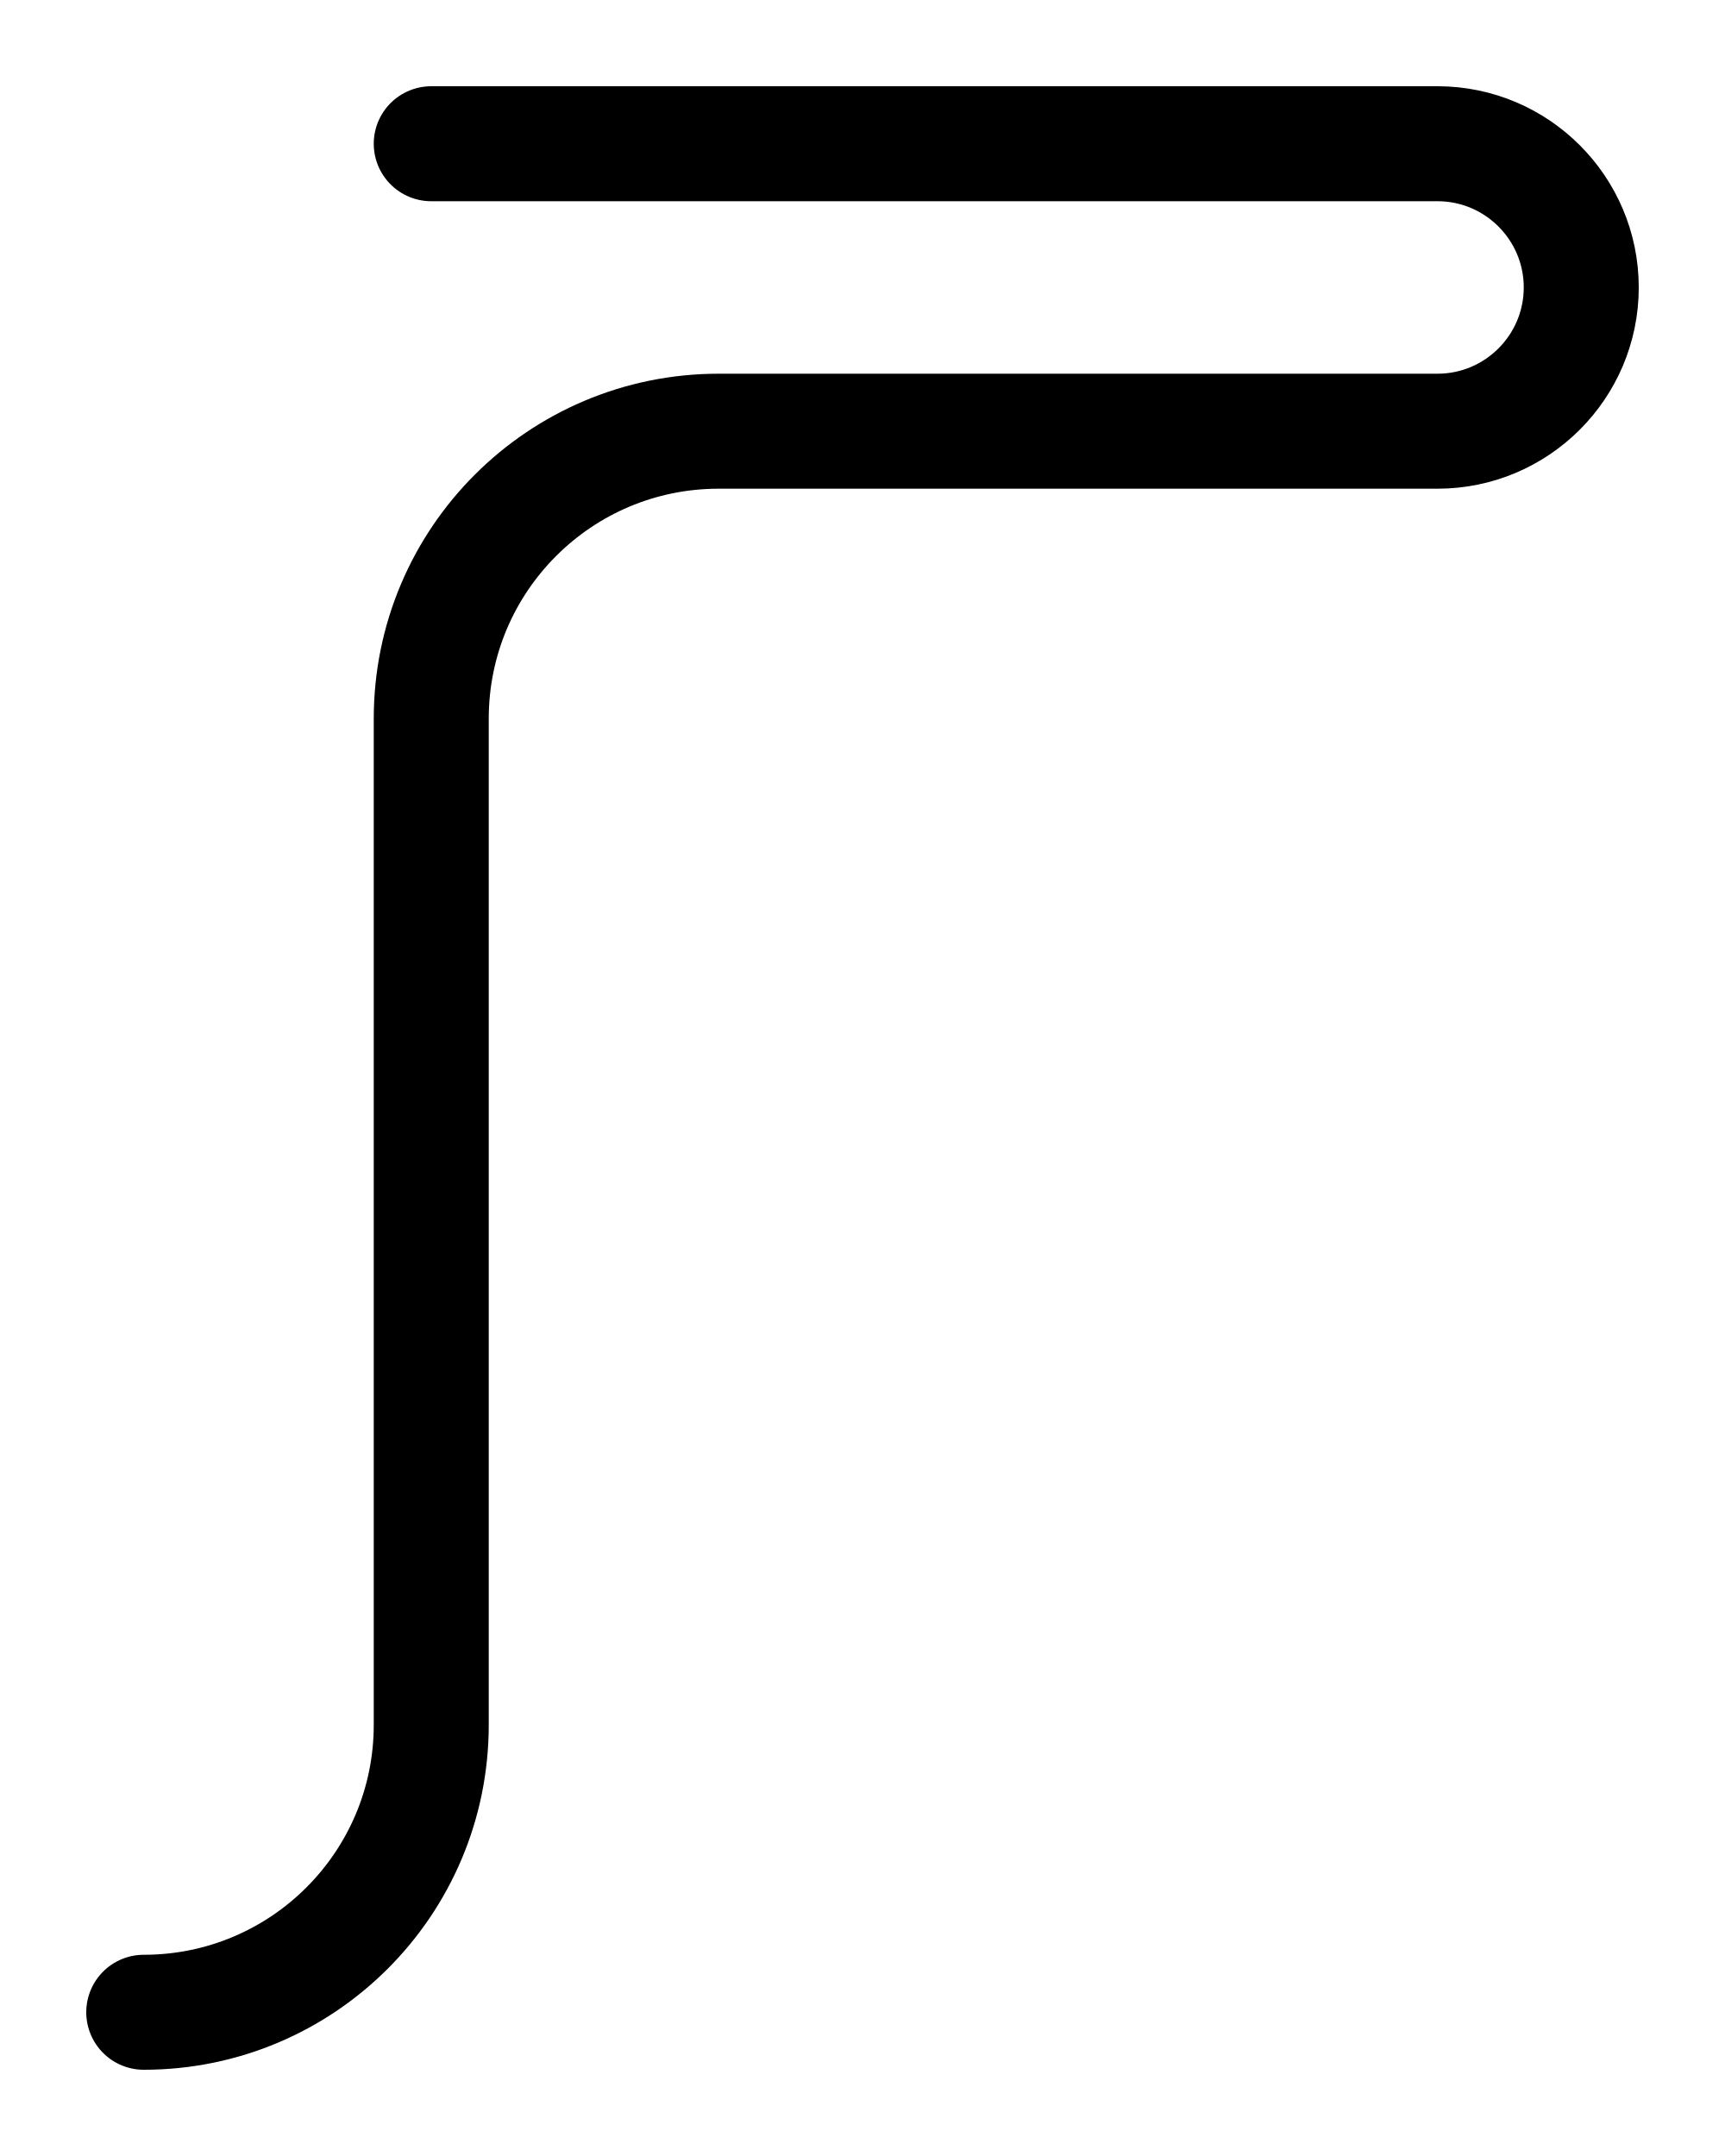
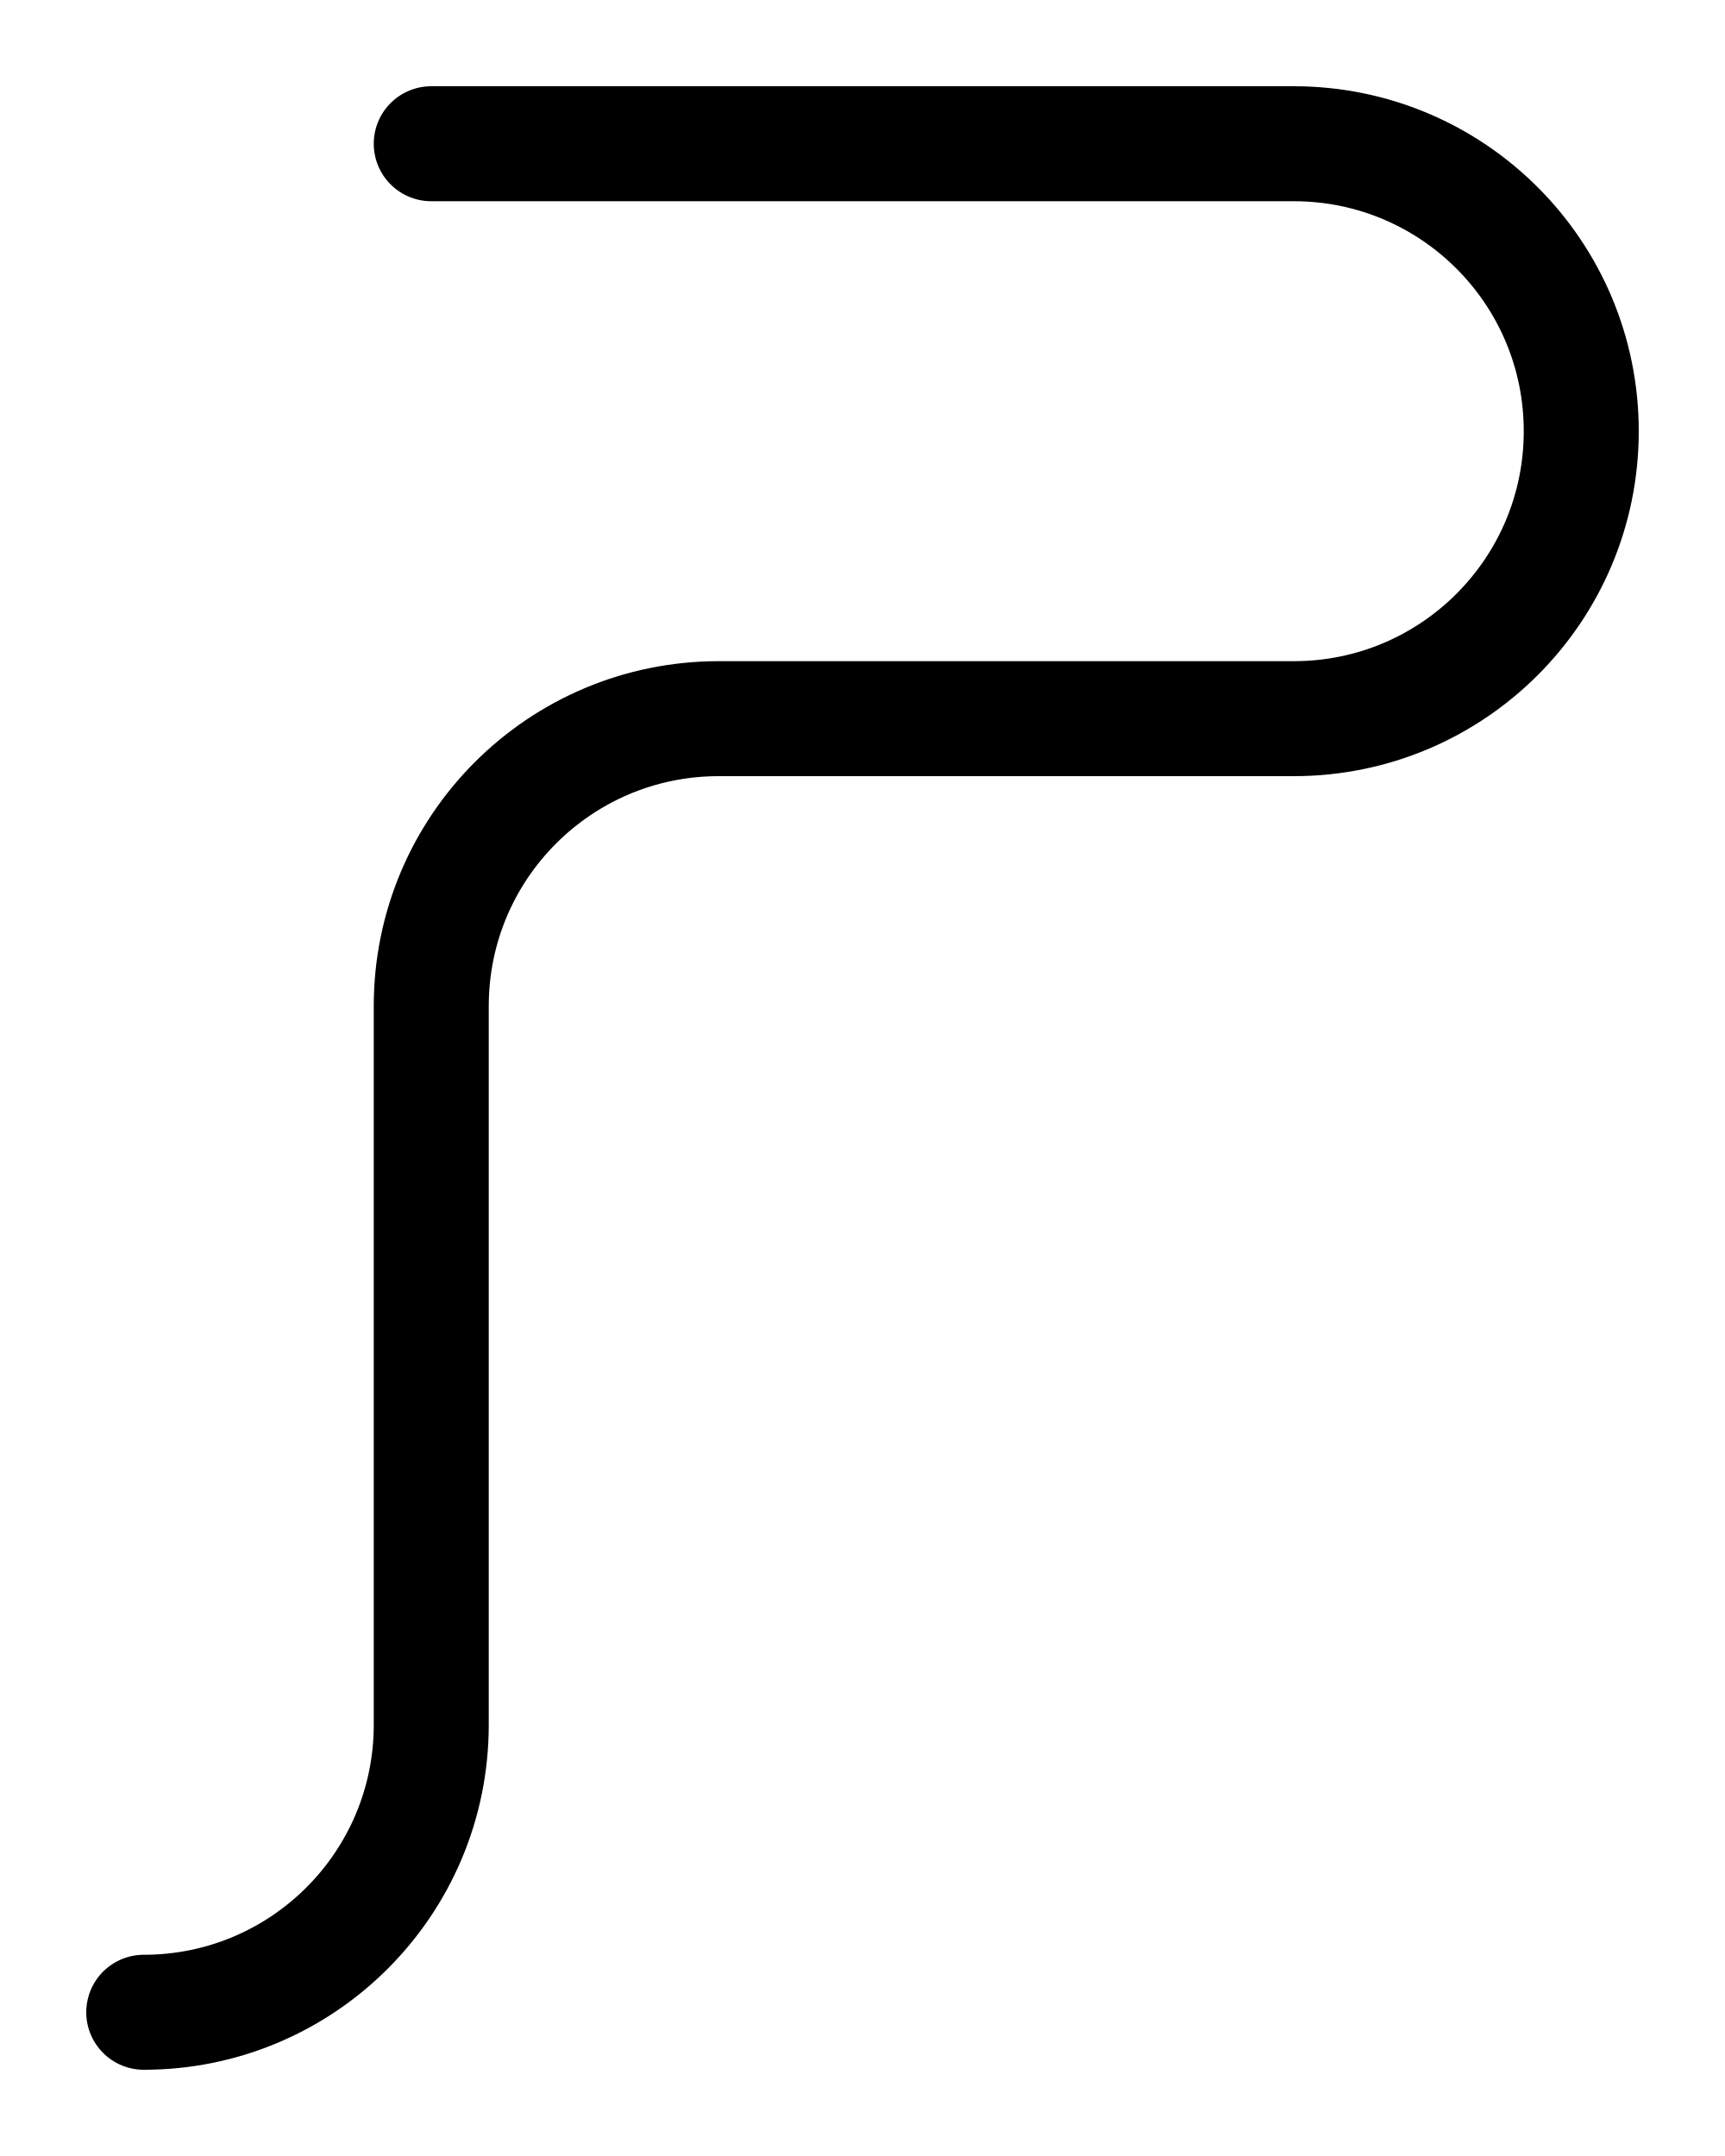
<svg xmlns="http://www.w3.org/2000/svg" version="1.1" id="图层_1" x="0px" y="0px" viewBox="0 0 720 900" style="enable-background:new 0 0 720 900;" xml:space="preserve">
  <style type="text/css">
	.st0{fill:none;stroke:#000000;stroke-width:48;stroke-linecap:round;stroke-linejoin:round;stroke-miterlimit:10;}
</style>
-   <path class="st0" d="M180,60h420c33.1,0,60,26.9,60,60l0,0c0,33.1-26.9,60-60,60H300c-66.3,0-120,53.7-120,120v420  c0,66.3-53.7,120-120,120" />
+   <path class="st0" d="M180,60h360c66.3,0,120,53.7,120,120v0c0,66.3-53.7,120-120,120H300c-66.3,0-120,53.7-120,120v300  c0,66.3-53.7,120-120,120" />
</svg>
